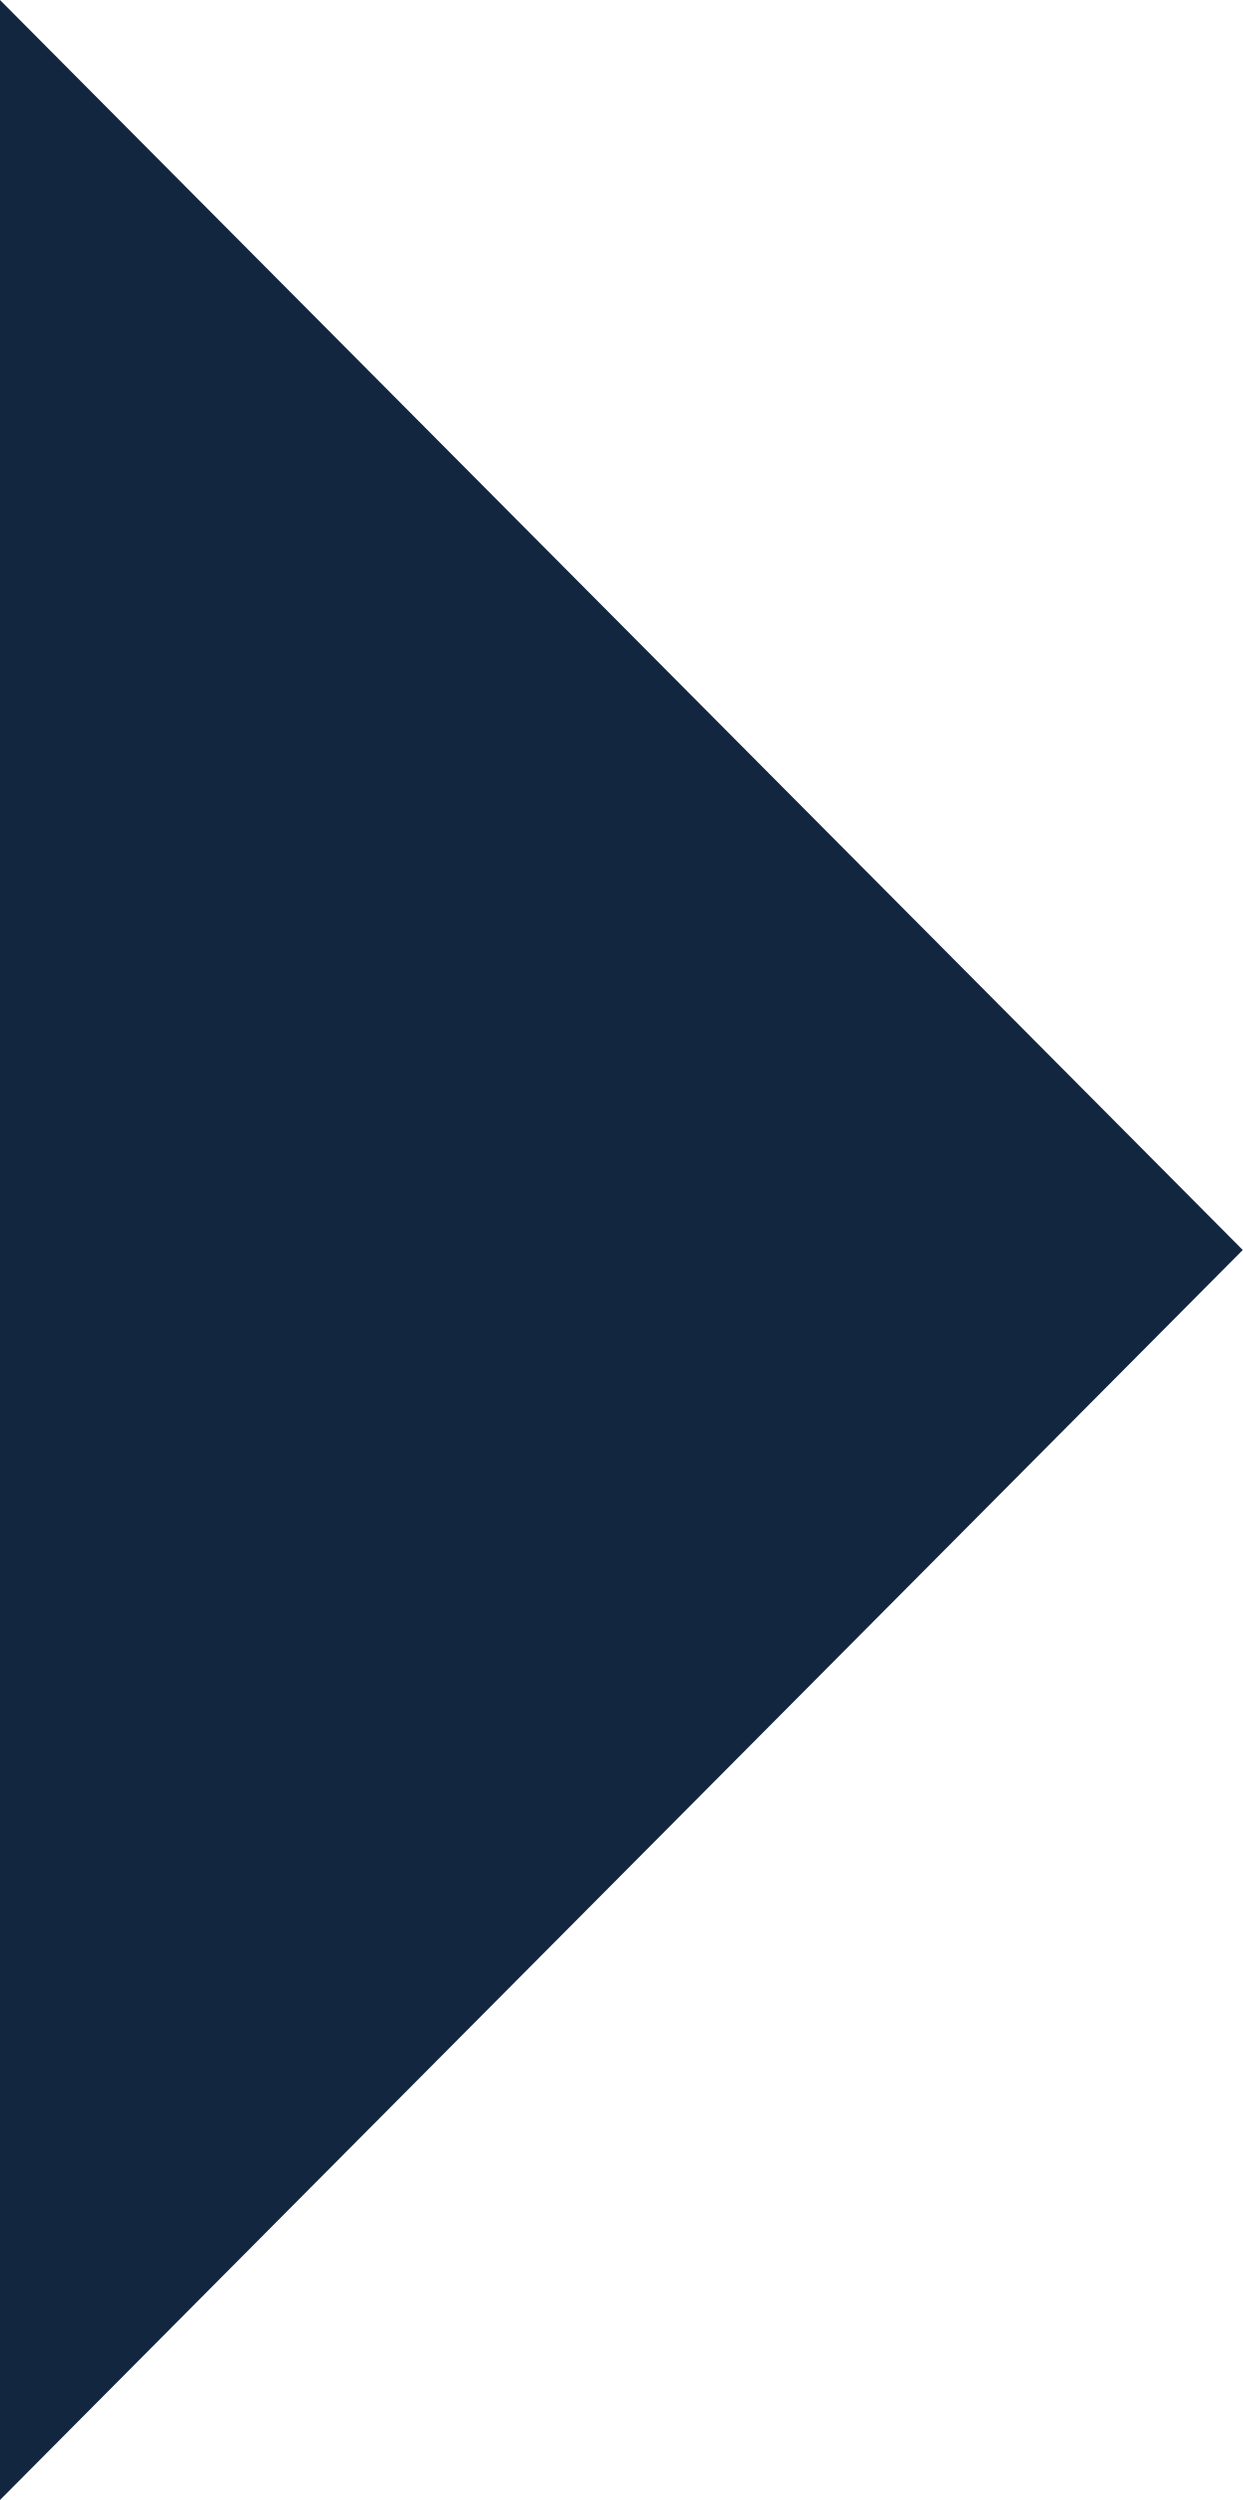
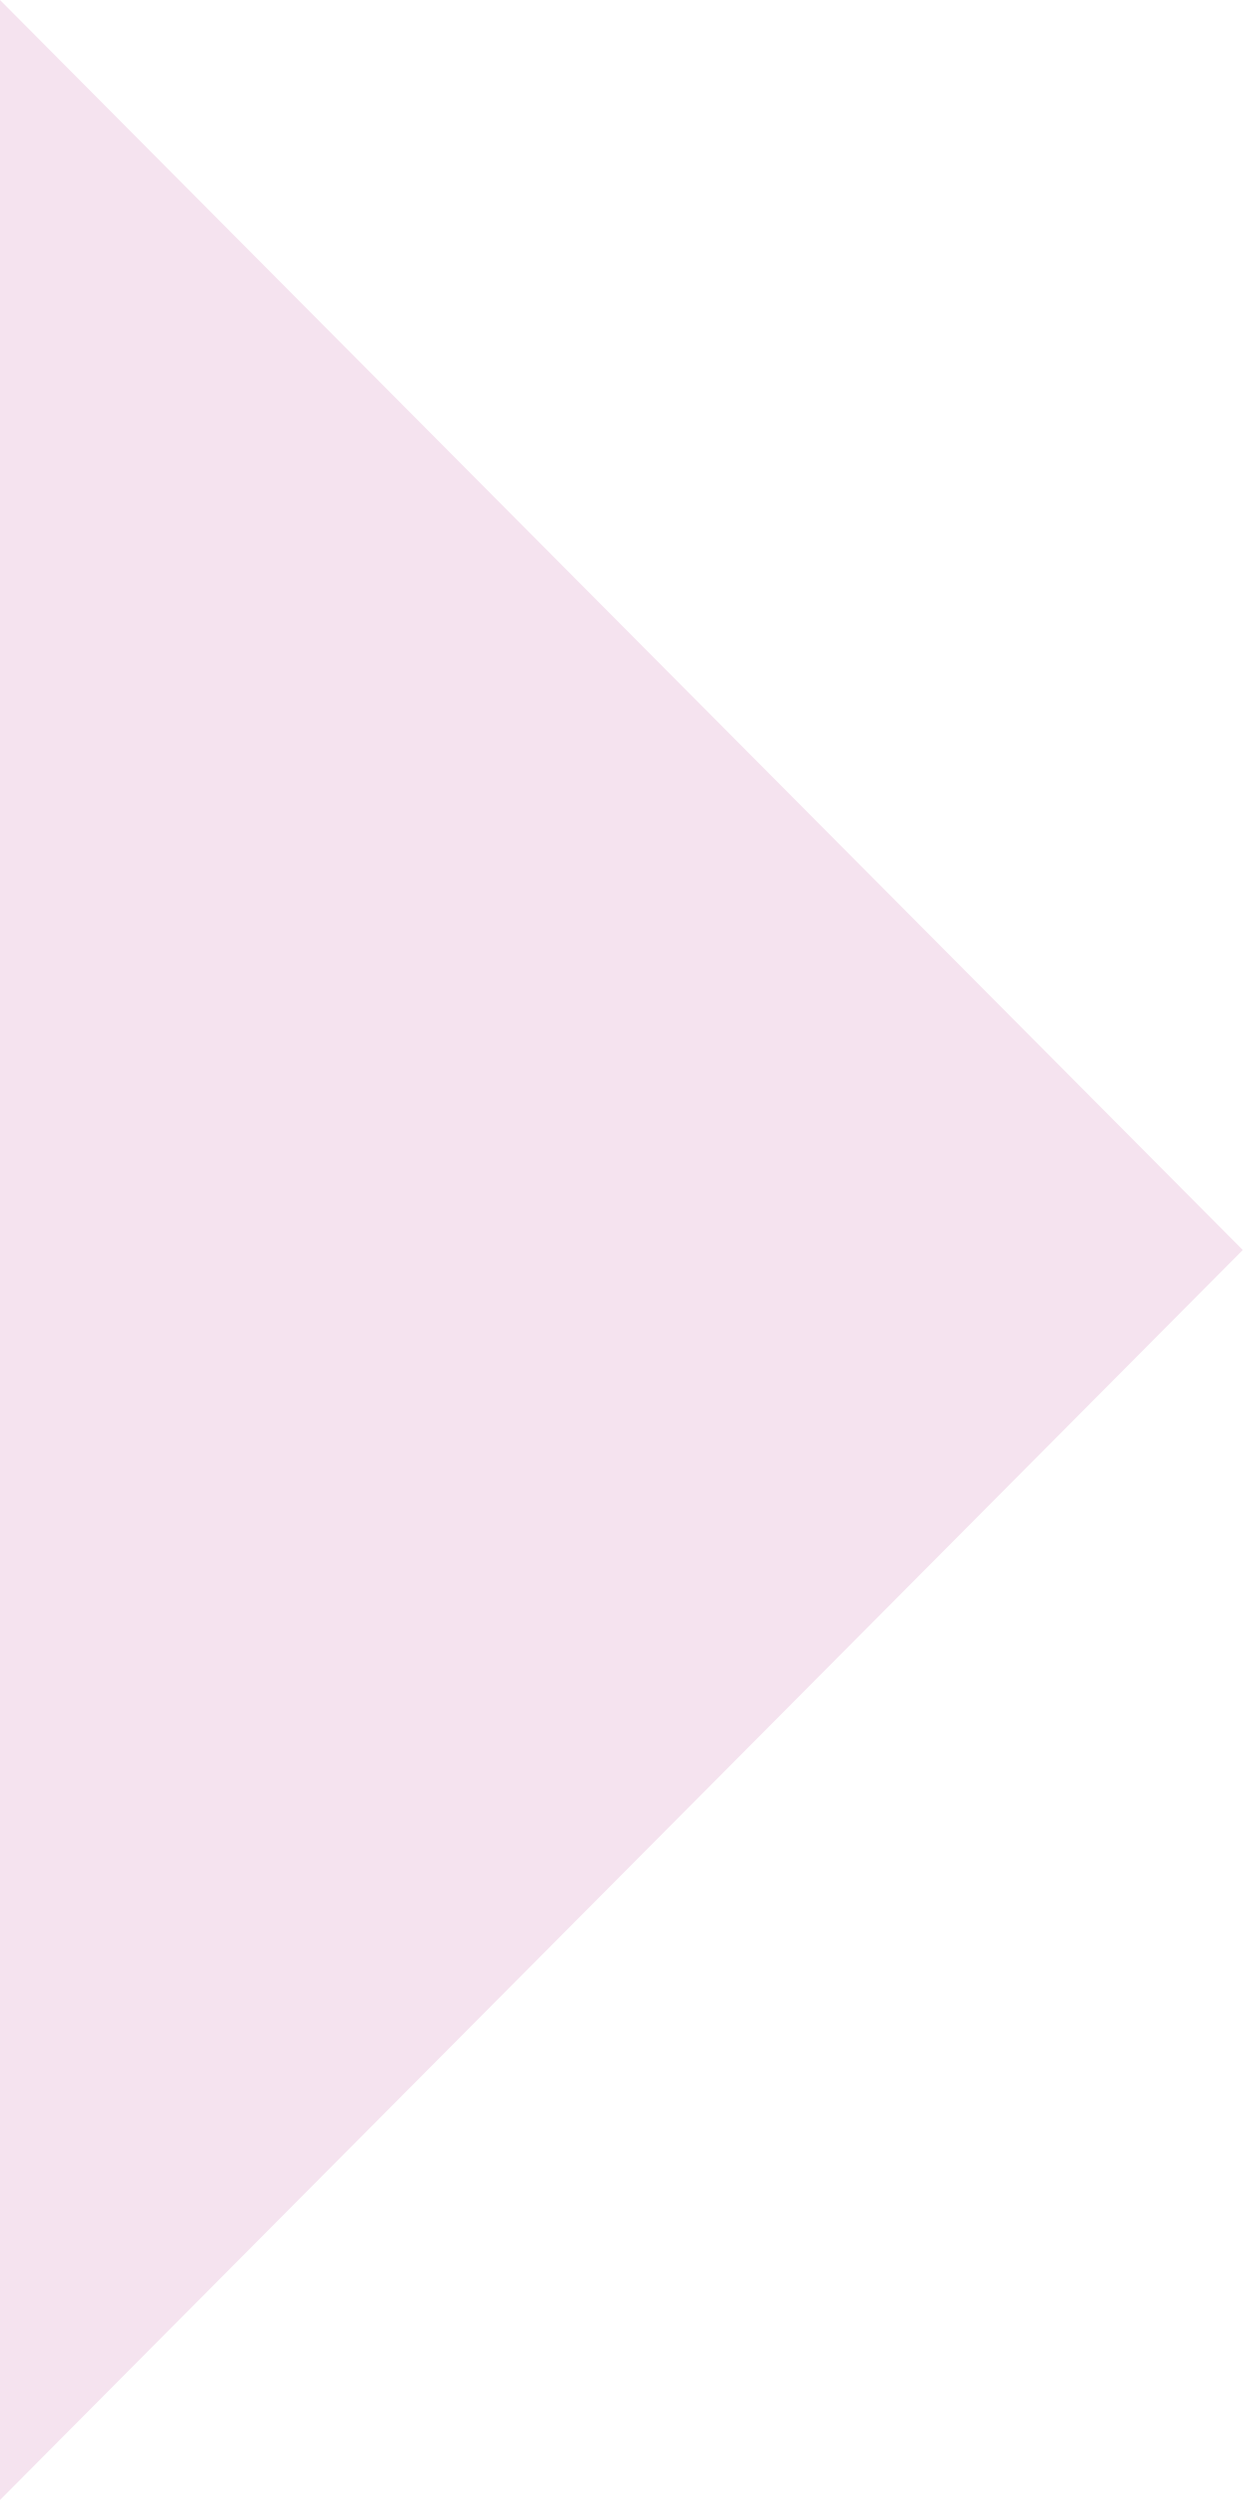
<svg xmlns="http://www.w3.org/2000/svg" width="86" height="173" viewBox="0 0 86 173">
-   <path id="Polígono_12" data-name="Polígono 12" d="M86.5,0,173,86H0Z" transform="translate(86) rotate(90)" fill="#12263f" />
+   <path id="Polígono_12" data-name="Polígono 12" d="M86.5,0,173,86H0Z" transform="translate(86) rotate(90)" fill="#f5e3ef" />
</svg>
